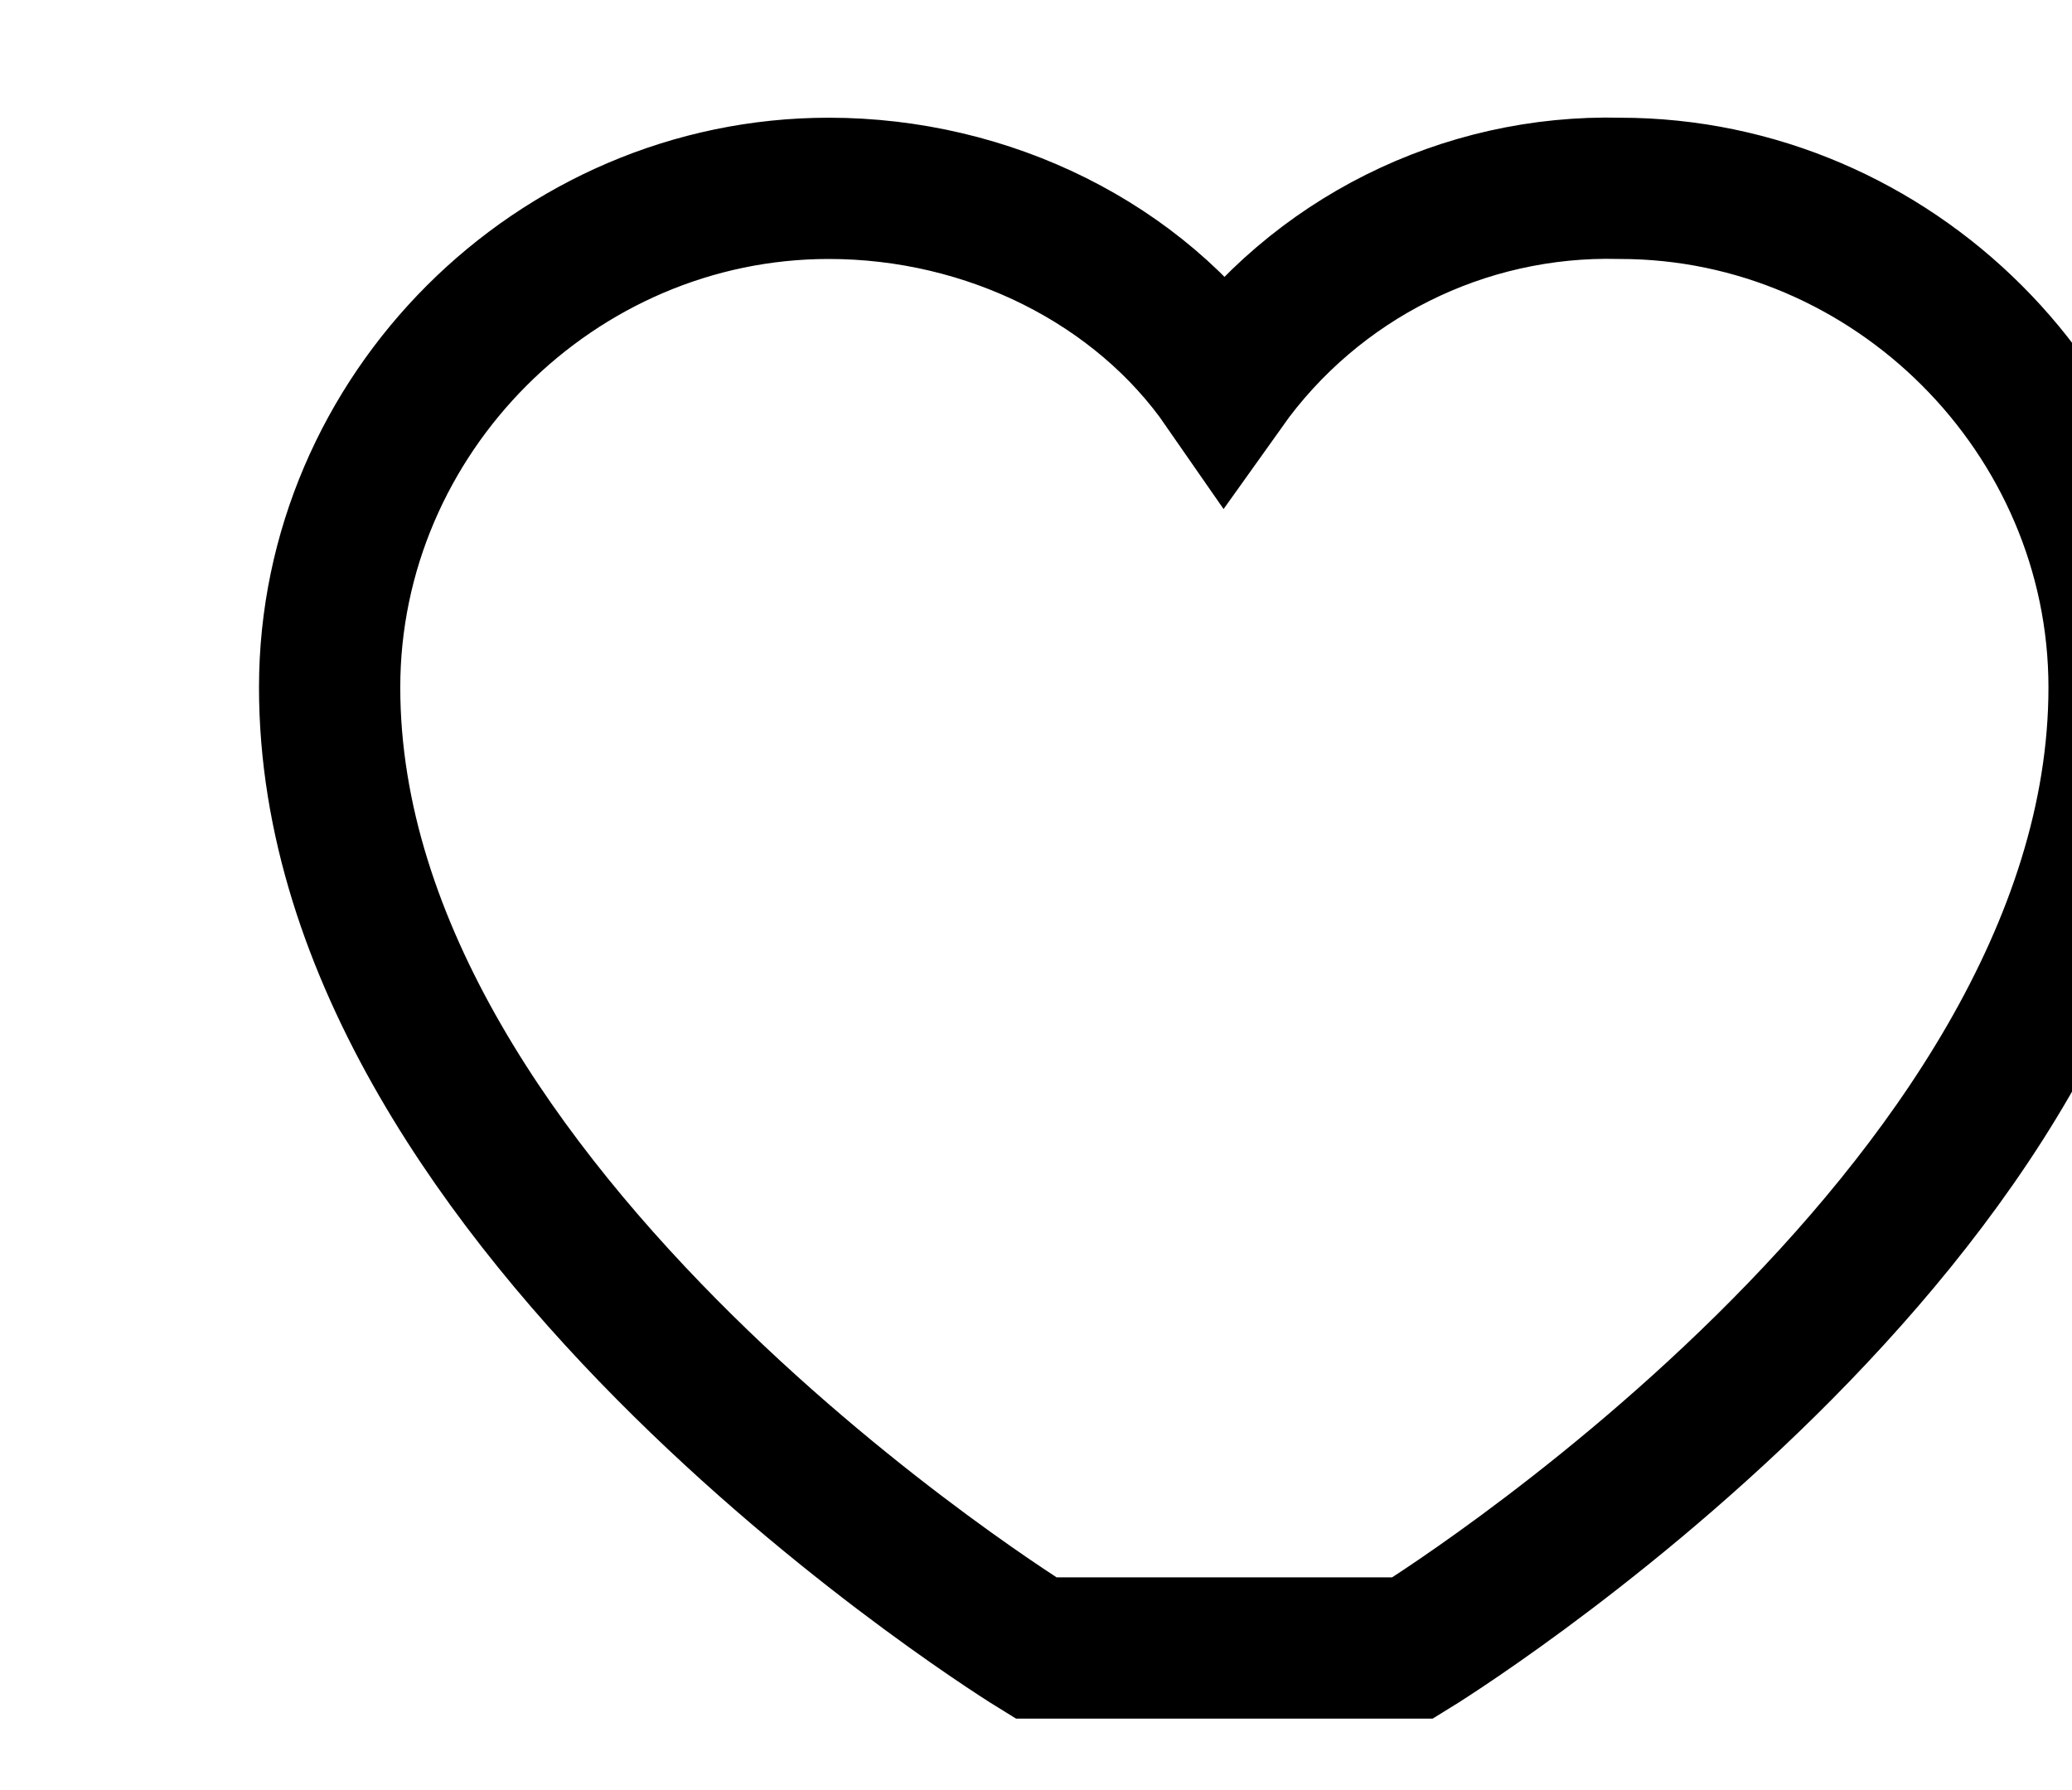
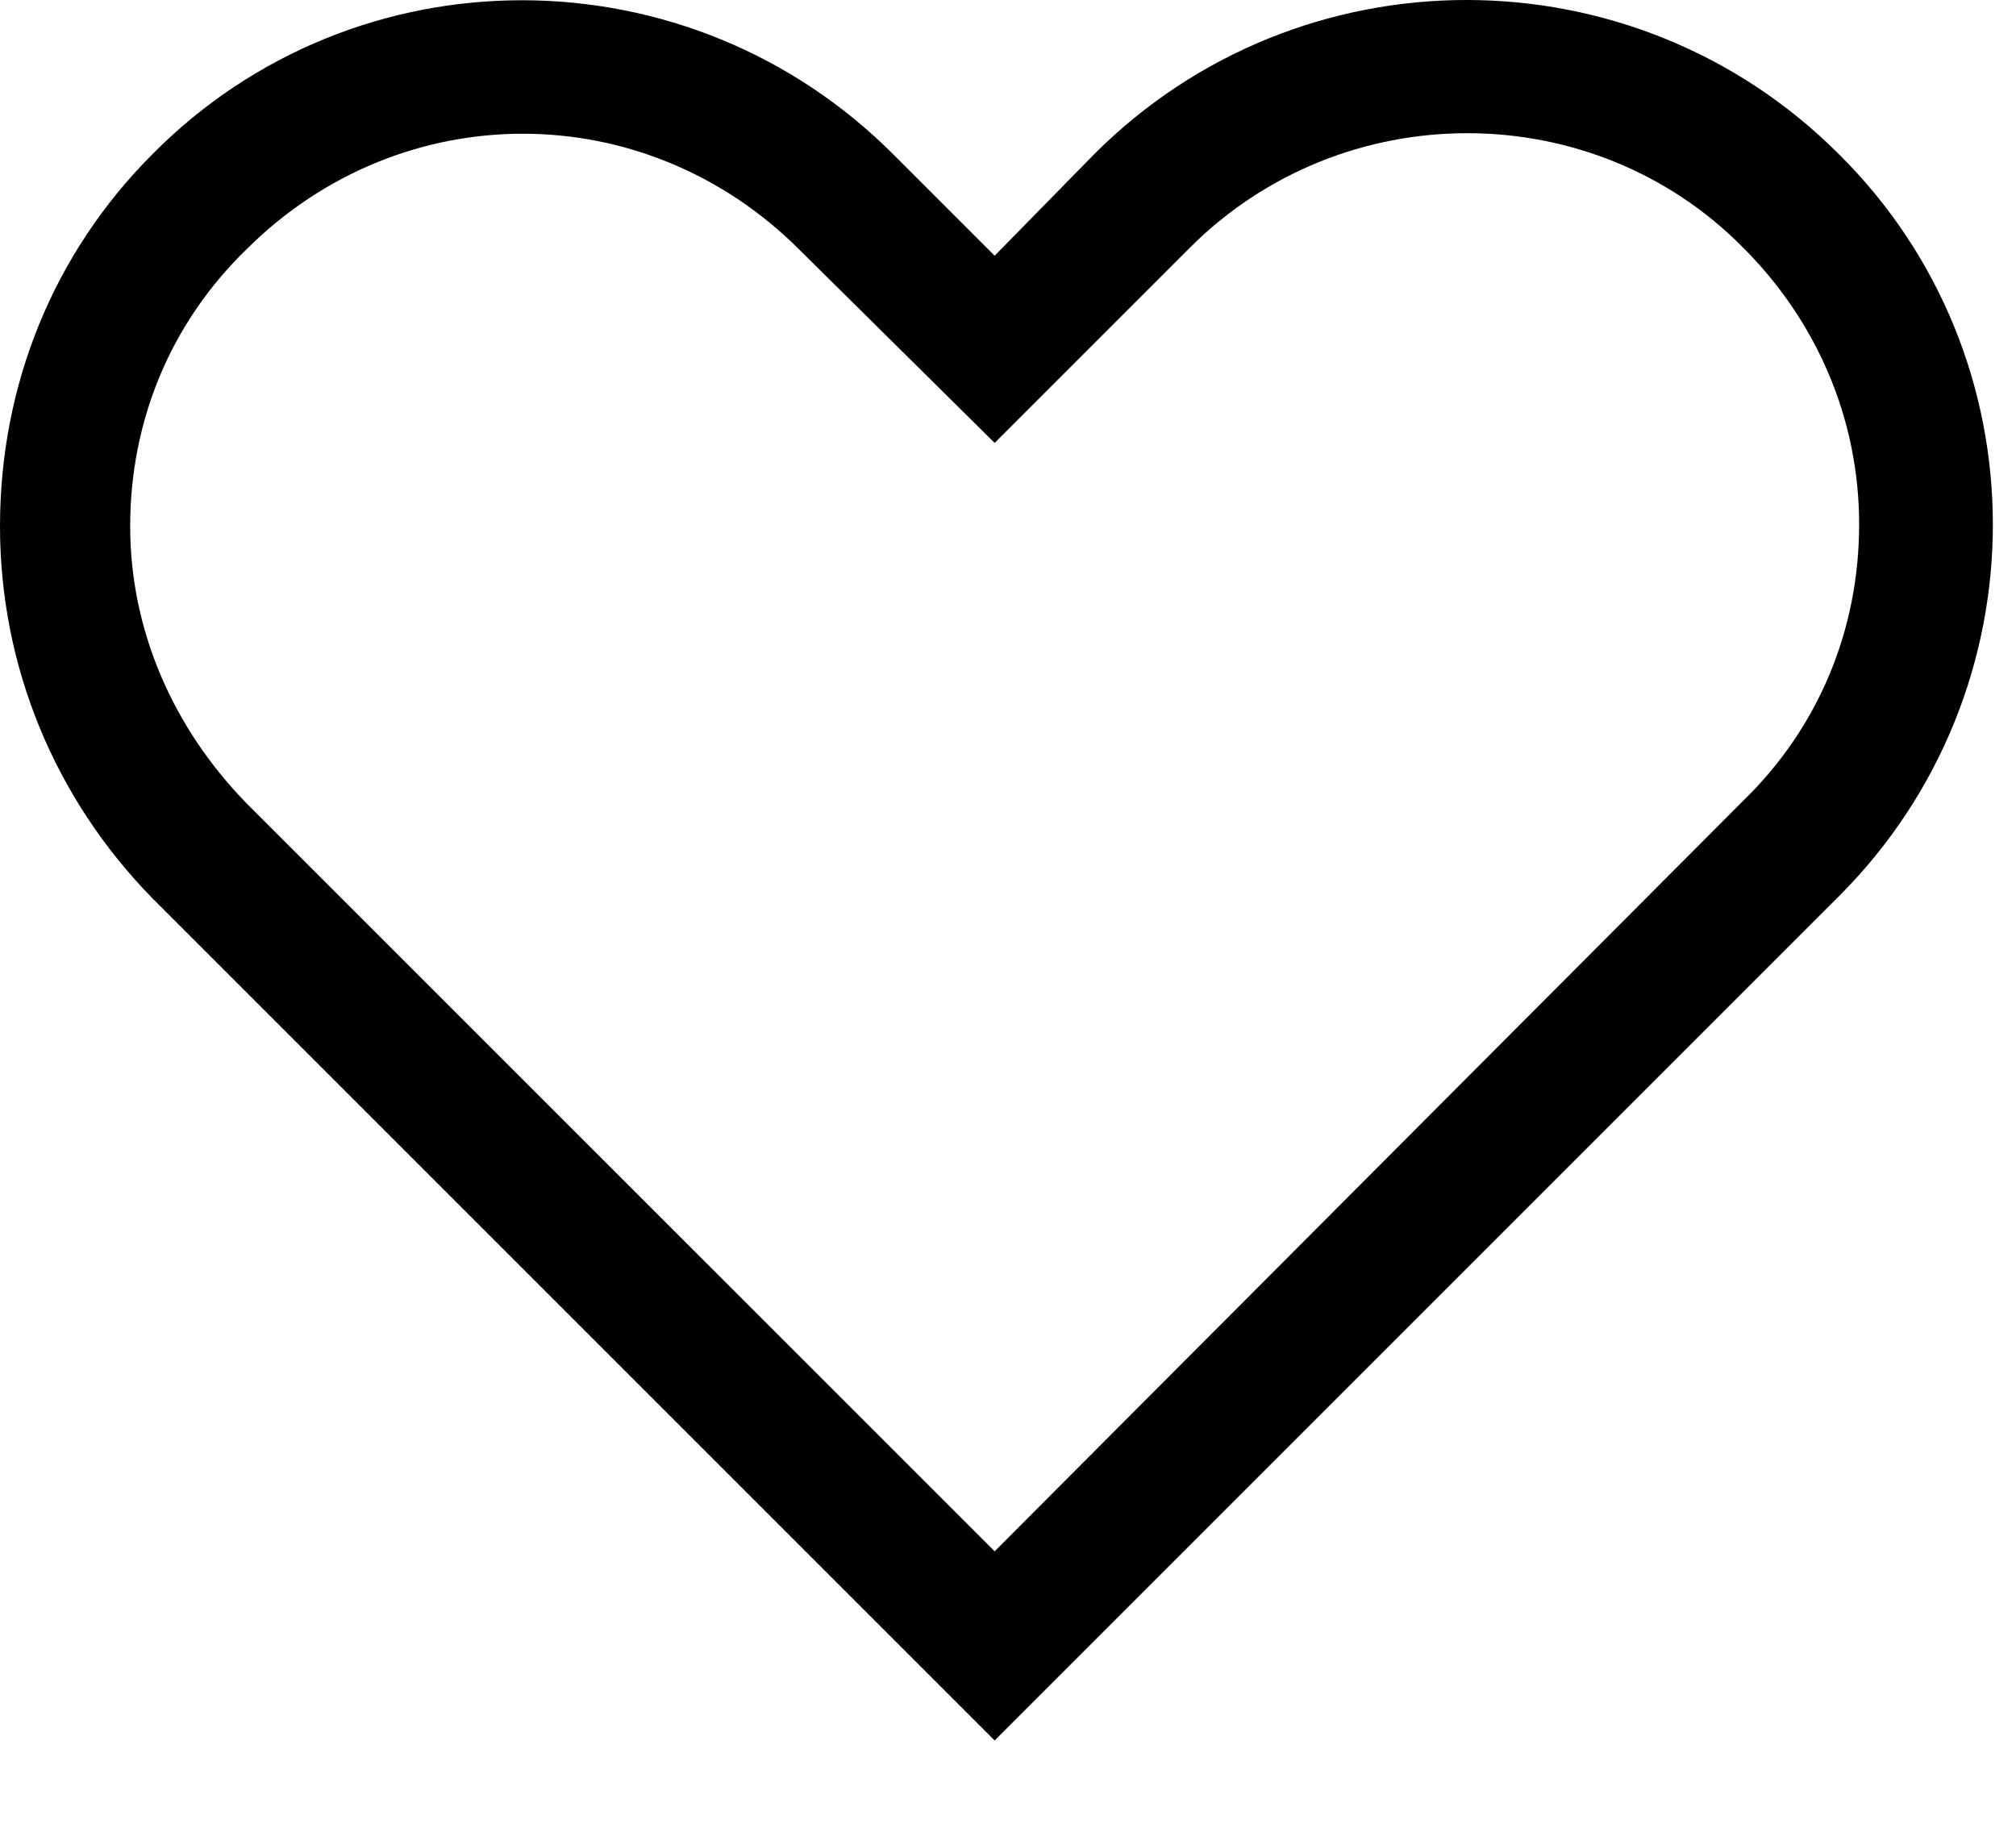
- <svg xmlns="http://www.w3.org/2000/svg" width="22" height="19" viewBox="0 0 22 19" fill="none">
-   <path d="M11 17.5s-7.5-4.6-7.5-10.2C3.5 4.4 5.9 2 8.8 2c1.7 0 3.3.8 4.2 2.1A5 5 0 0 1 17.2 2C20.1 2 22.5 4.4 22.5 7.3c0 5.6-7.5 10.2-7.5 10.2H11z" stroke="#000" stroke-width="1.5" fill="none" />
+ <svg xmlns="http://www.w3.org/2000/svg" width="21" height="19" viewBox="0 0 21 19" fill="none">
+   <path d="M19.154 9.338C21.294 7.198 21.294 3.724 19.154 1.605C17.014 -0.535 13.539 -0.535 11.399 1.605L10.361 2.664L9.323 1.626C7.183 -0.535 3.708 -0.535 1.589 1.605C0.551 2.643 0 4.02 0 5.482C0 6.944 0.572 8.321 1.589 9.359L10.361 18.131L19.154 9.338ZM1.356 5.482C1.356 4.38 1.78 3.363 2.564 2.601C3.369 1.796 4.407 1.393 5.445 1.393C6.484 1.393 7.522 1.796 8.327 2.601L10.361 4.614L12.395 2.58C13.984 0.99 16.59 0.99 18.158 2.58C18.921 3.342 19.366 4.359 19.366 5.461C19.366 6.563 18.942 7.58 18.158 8.342L10.361 16.16L2.564 8.364C1.801 7.58 1.356 6.563 1.356 5.482Z" fill="black" />
</svg>
